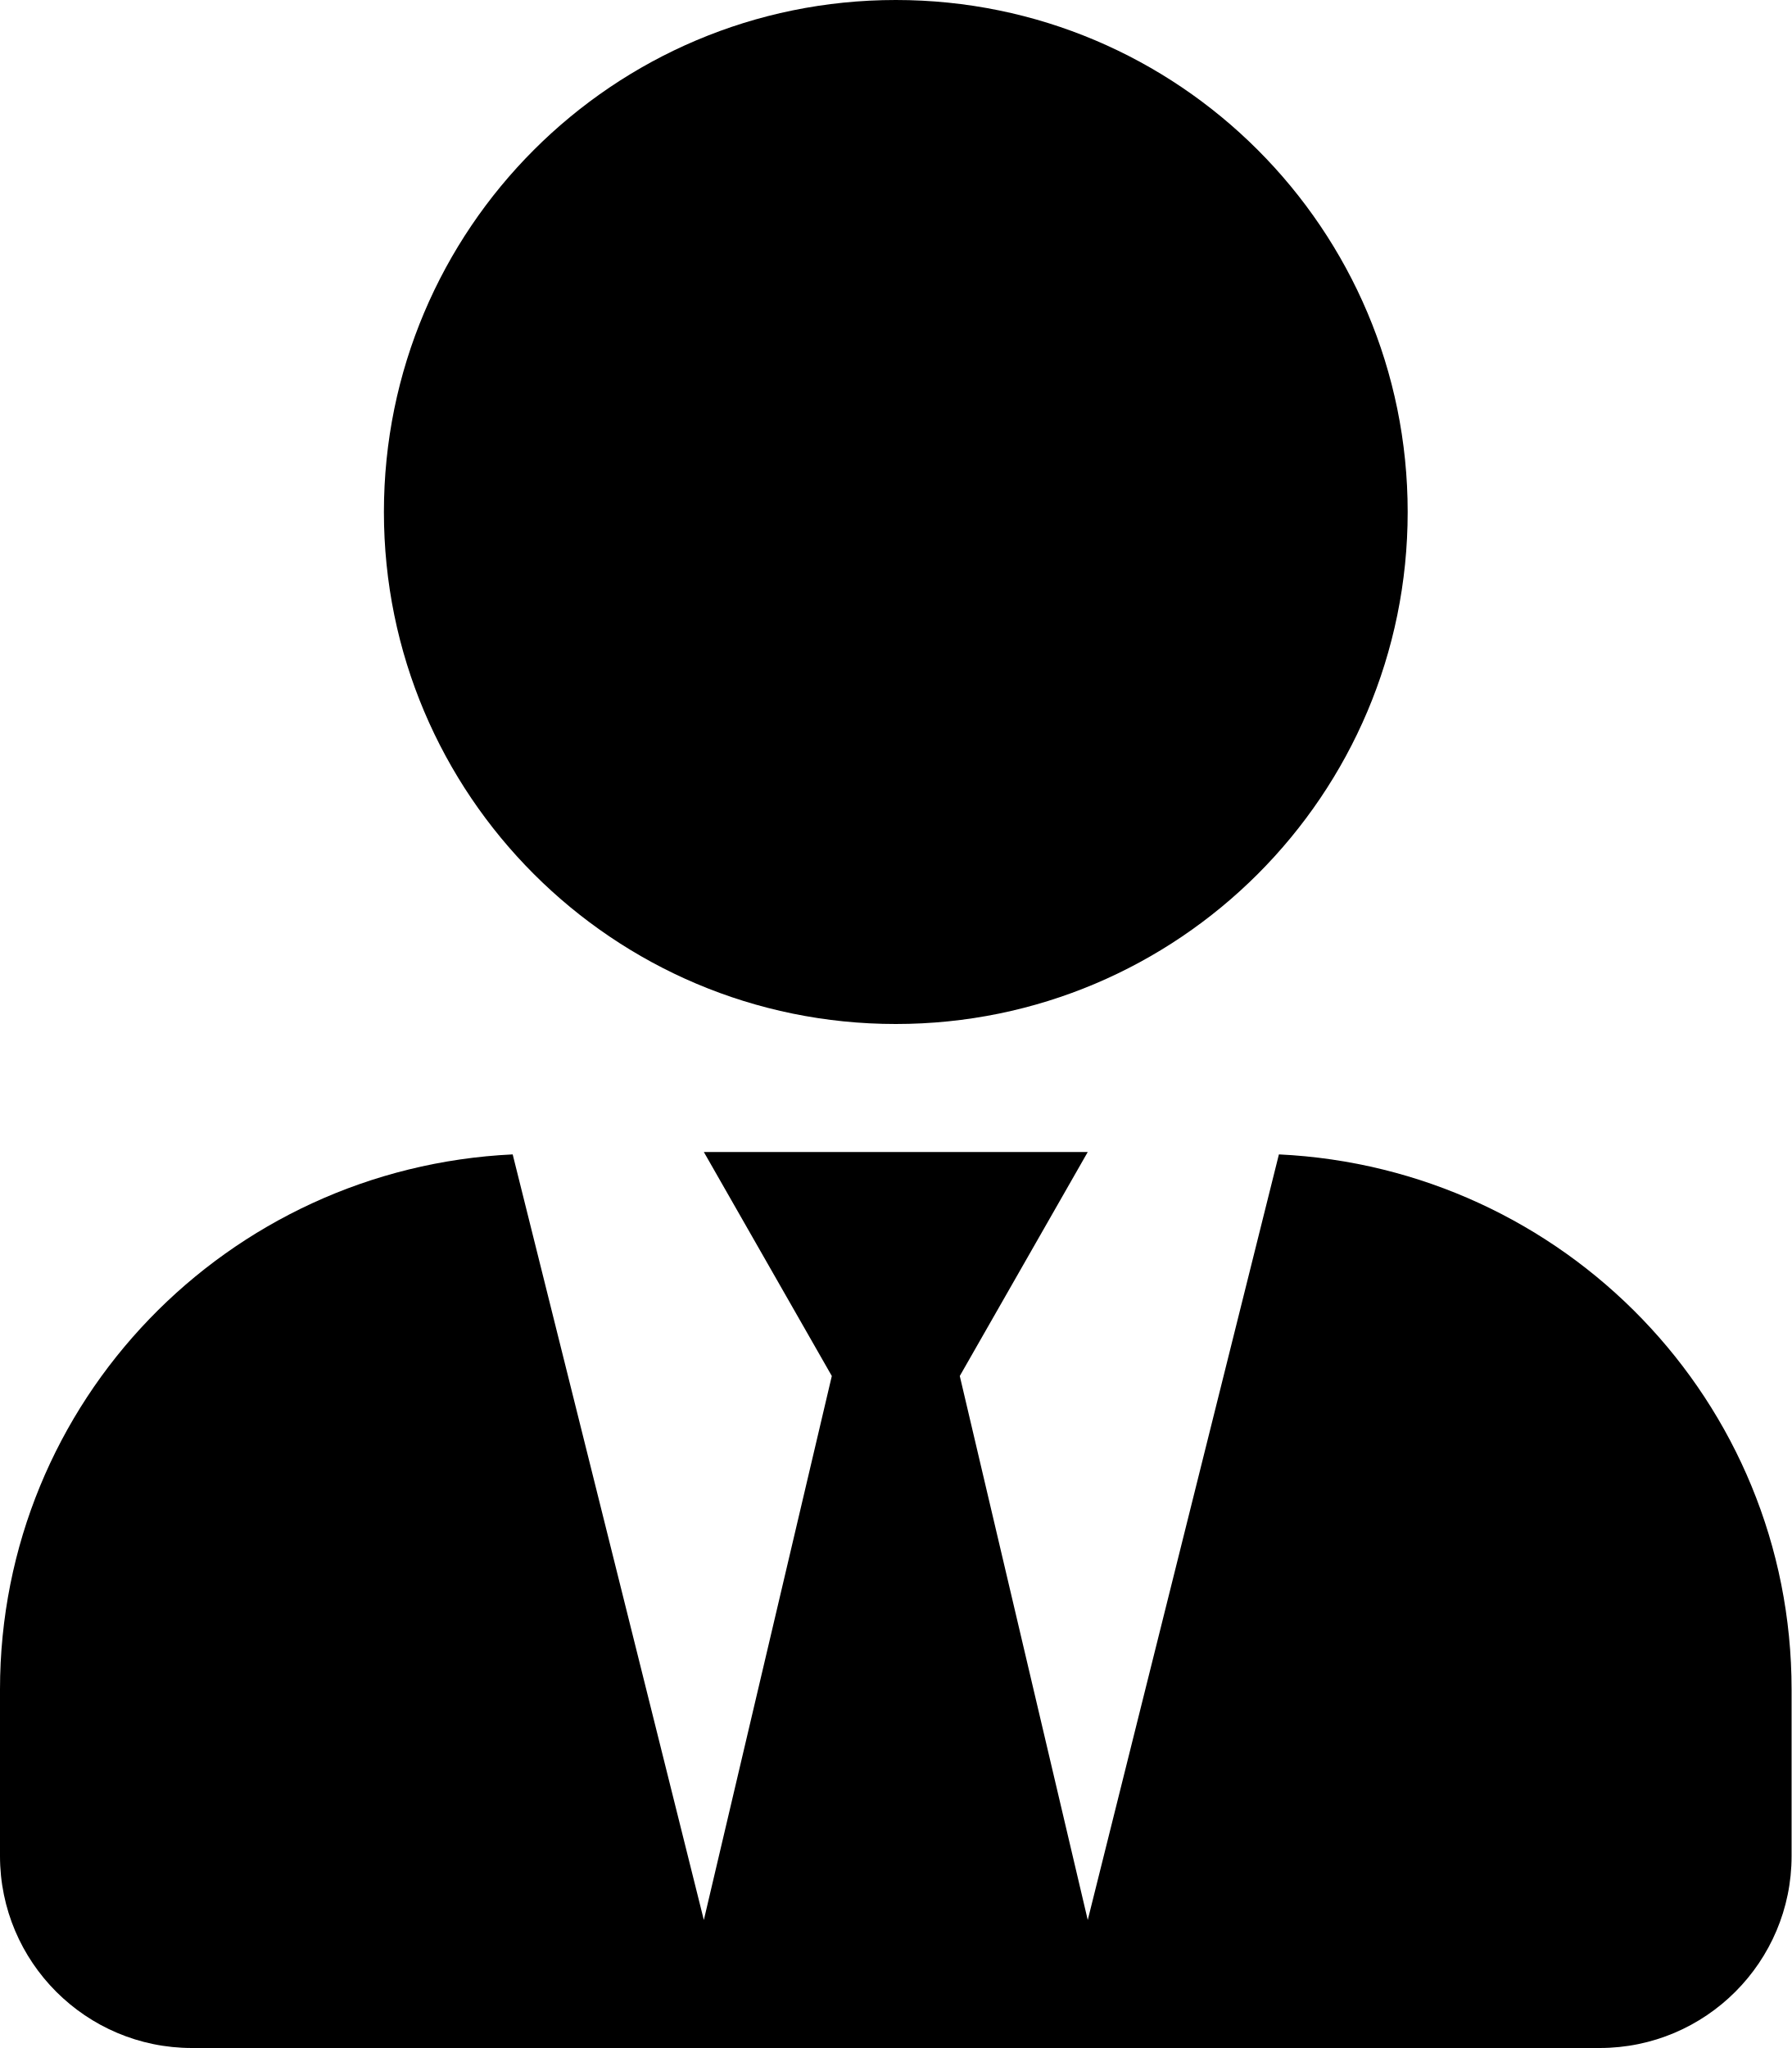
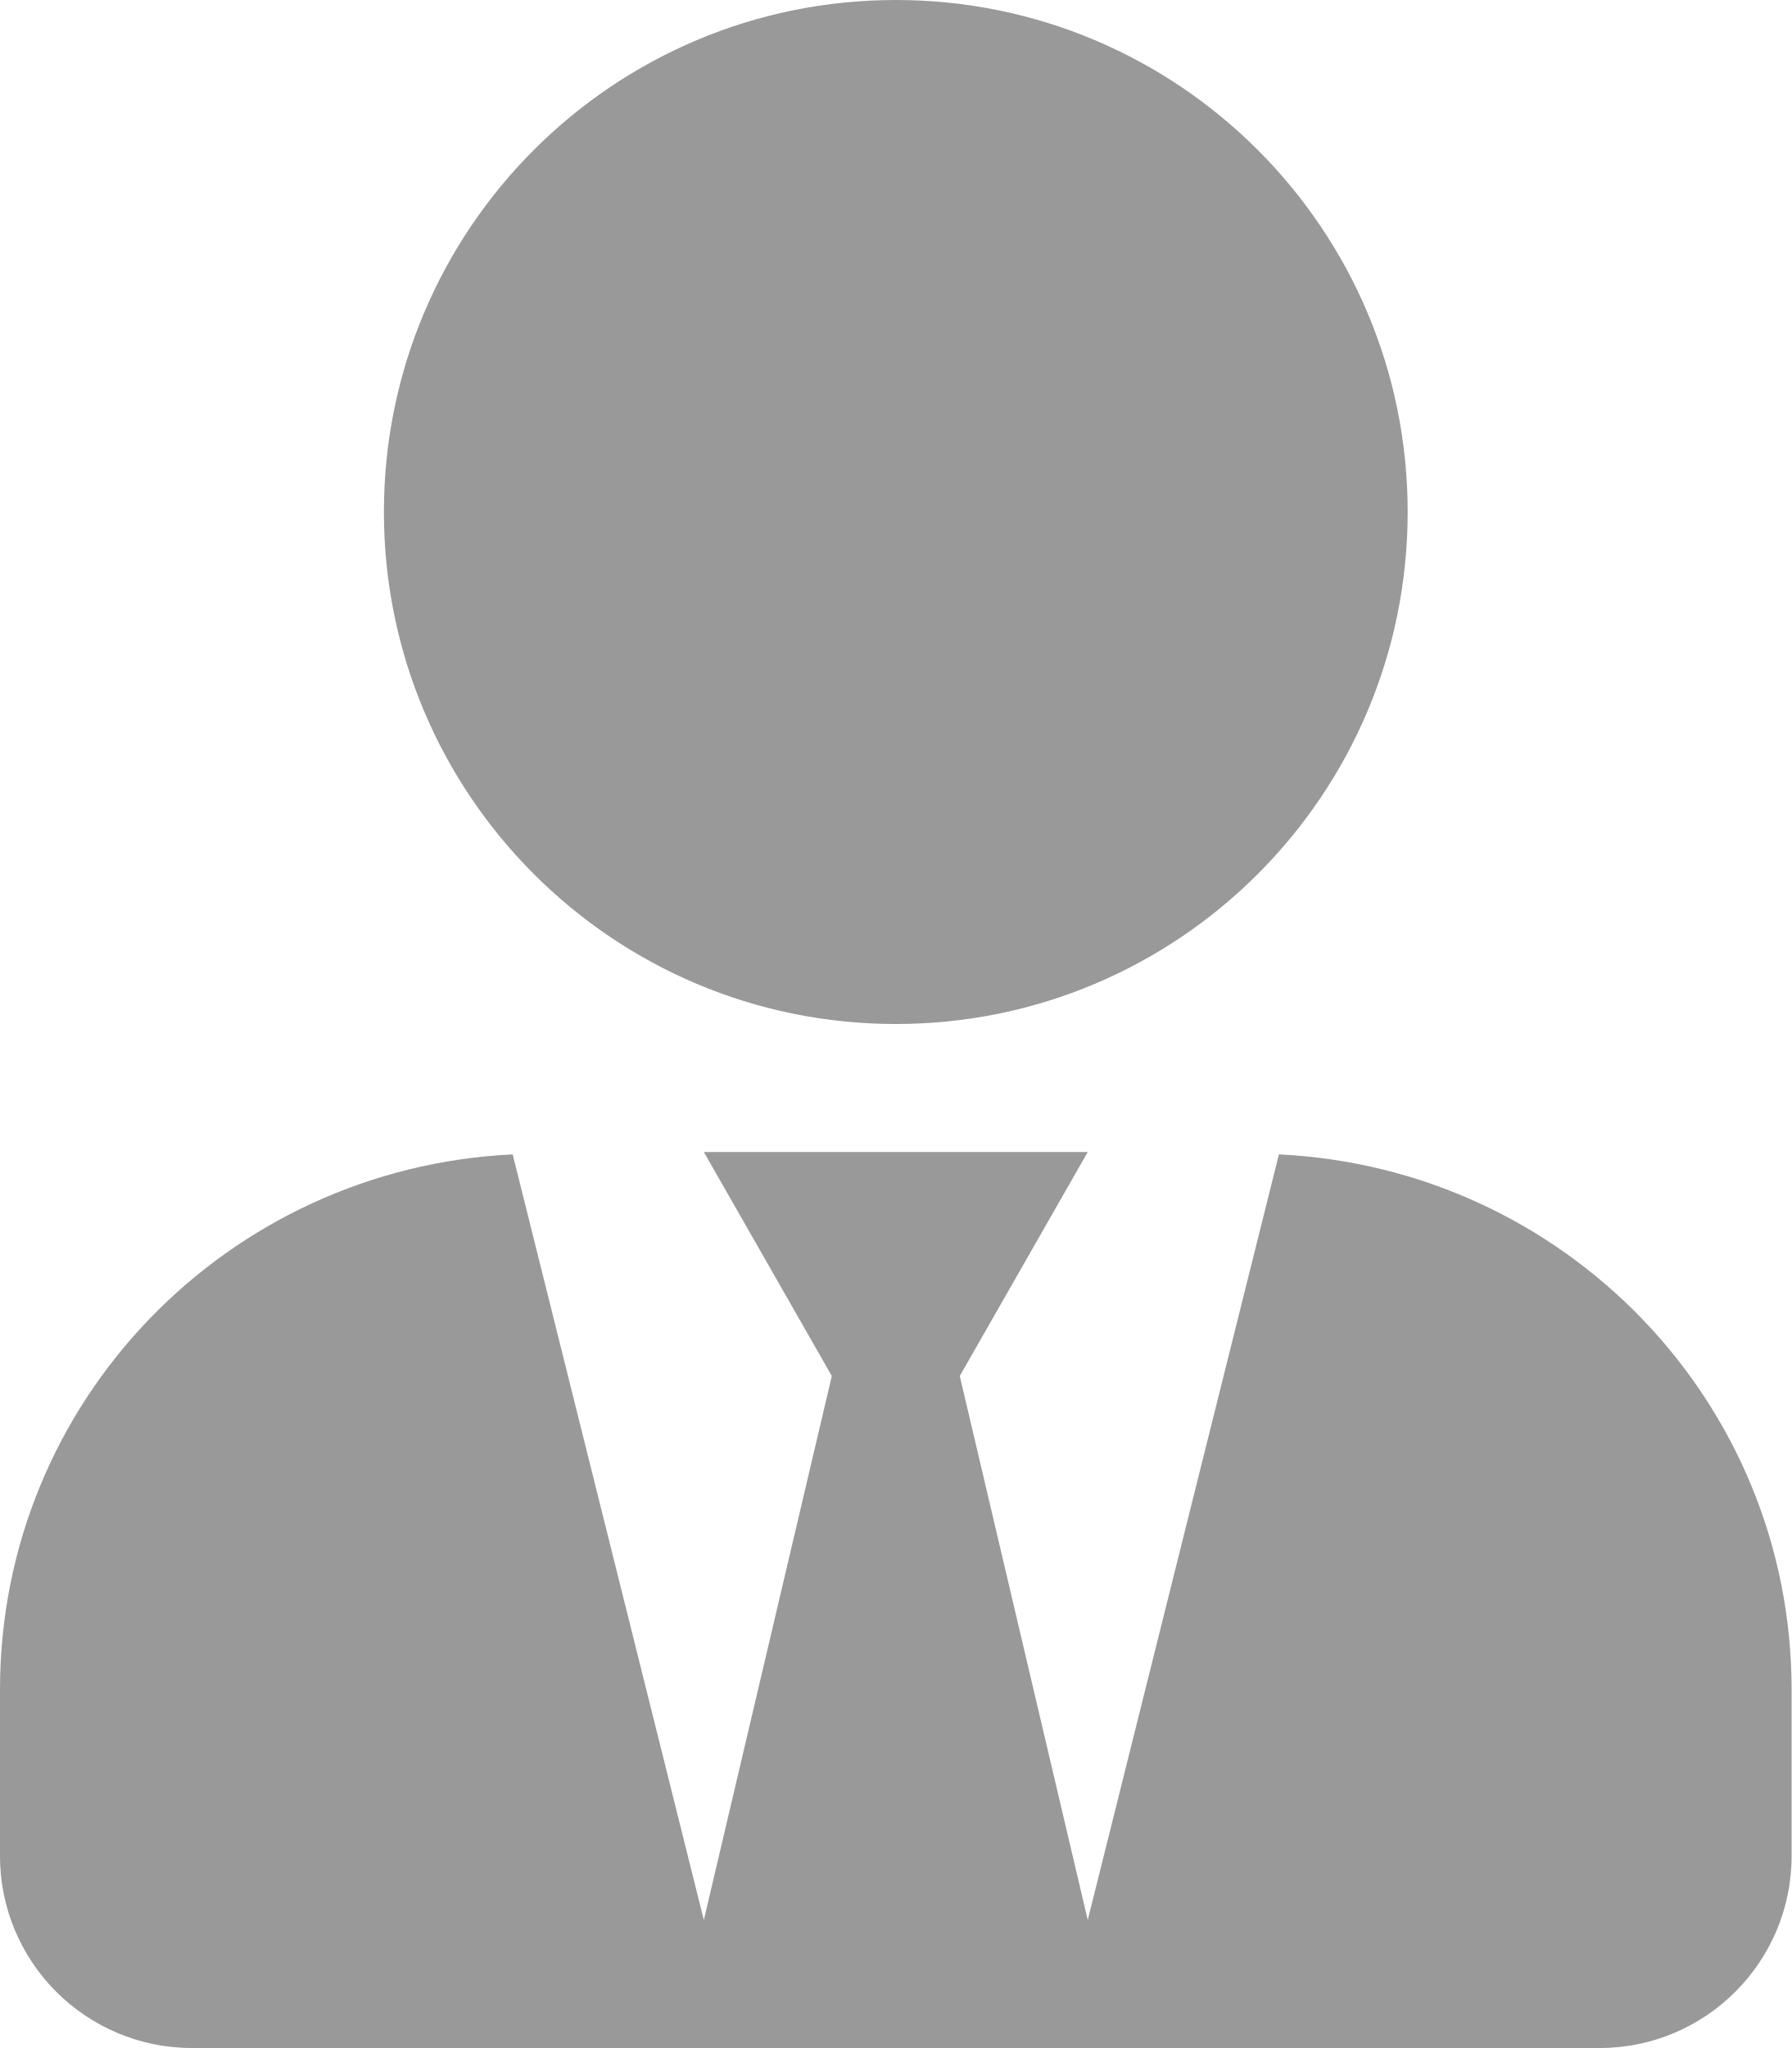
- <svg xmlns="http://www.w3.org/2000/svg" aria-hidden="true" focusable="false" data-prefix="fas" data-icon="user-tie" class="svg-inline--fa fa-user-tie fa-w-14" role="img" viewBox="0 0 448 512">
-   <path fill="currentColor" d="M224 256c70.7 0 128-57.3 128-128S294.7 0 224 0 96 57.3 96 128s57.3 128 128 128zm95.8 32.6L272 480l-32-136 32-56h-96l32 56-32 136-47.8-191.4C56.9 292 0 350.3 0 422.4V464c0 26.5 21.5 48 48 48h352c26.5 0 48-21.5 48-48v-41.6c0-72.1-56.9-130.4-128.2-133.8z" />
+ <svg xmlns="http://www.w3.org/2000/svg" version="1.1" id="圖層_1" focusable="false" x="0px" y="0px" viewBox="0 0 448 512" style="enable-background:new 0 0 448 512;" xml:space="preserve">
+   <style type="text/css">
+ 	.st0{fill:#999999;}
+ </style>
+   <path class="st0" d="M224,256c70.7,0,128-57.3,128-128S294.7,0,224,0S96,57.3,96,128S153.3,256,224,256z M319.8,288.6L272,480  l-32-136l32-56h-96l32,56l-32,136l-47.8-191.4C56.9,292,0,350.3,0,422.4V464c0,26.5,21.5,48,48,48h352c26.5,0,48-21.5,48-48v-41.6  C448,350.3,391.1,292,319.8,288.6L319.8,288.6z" />
</svg>
